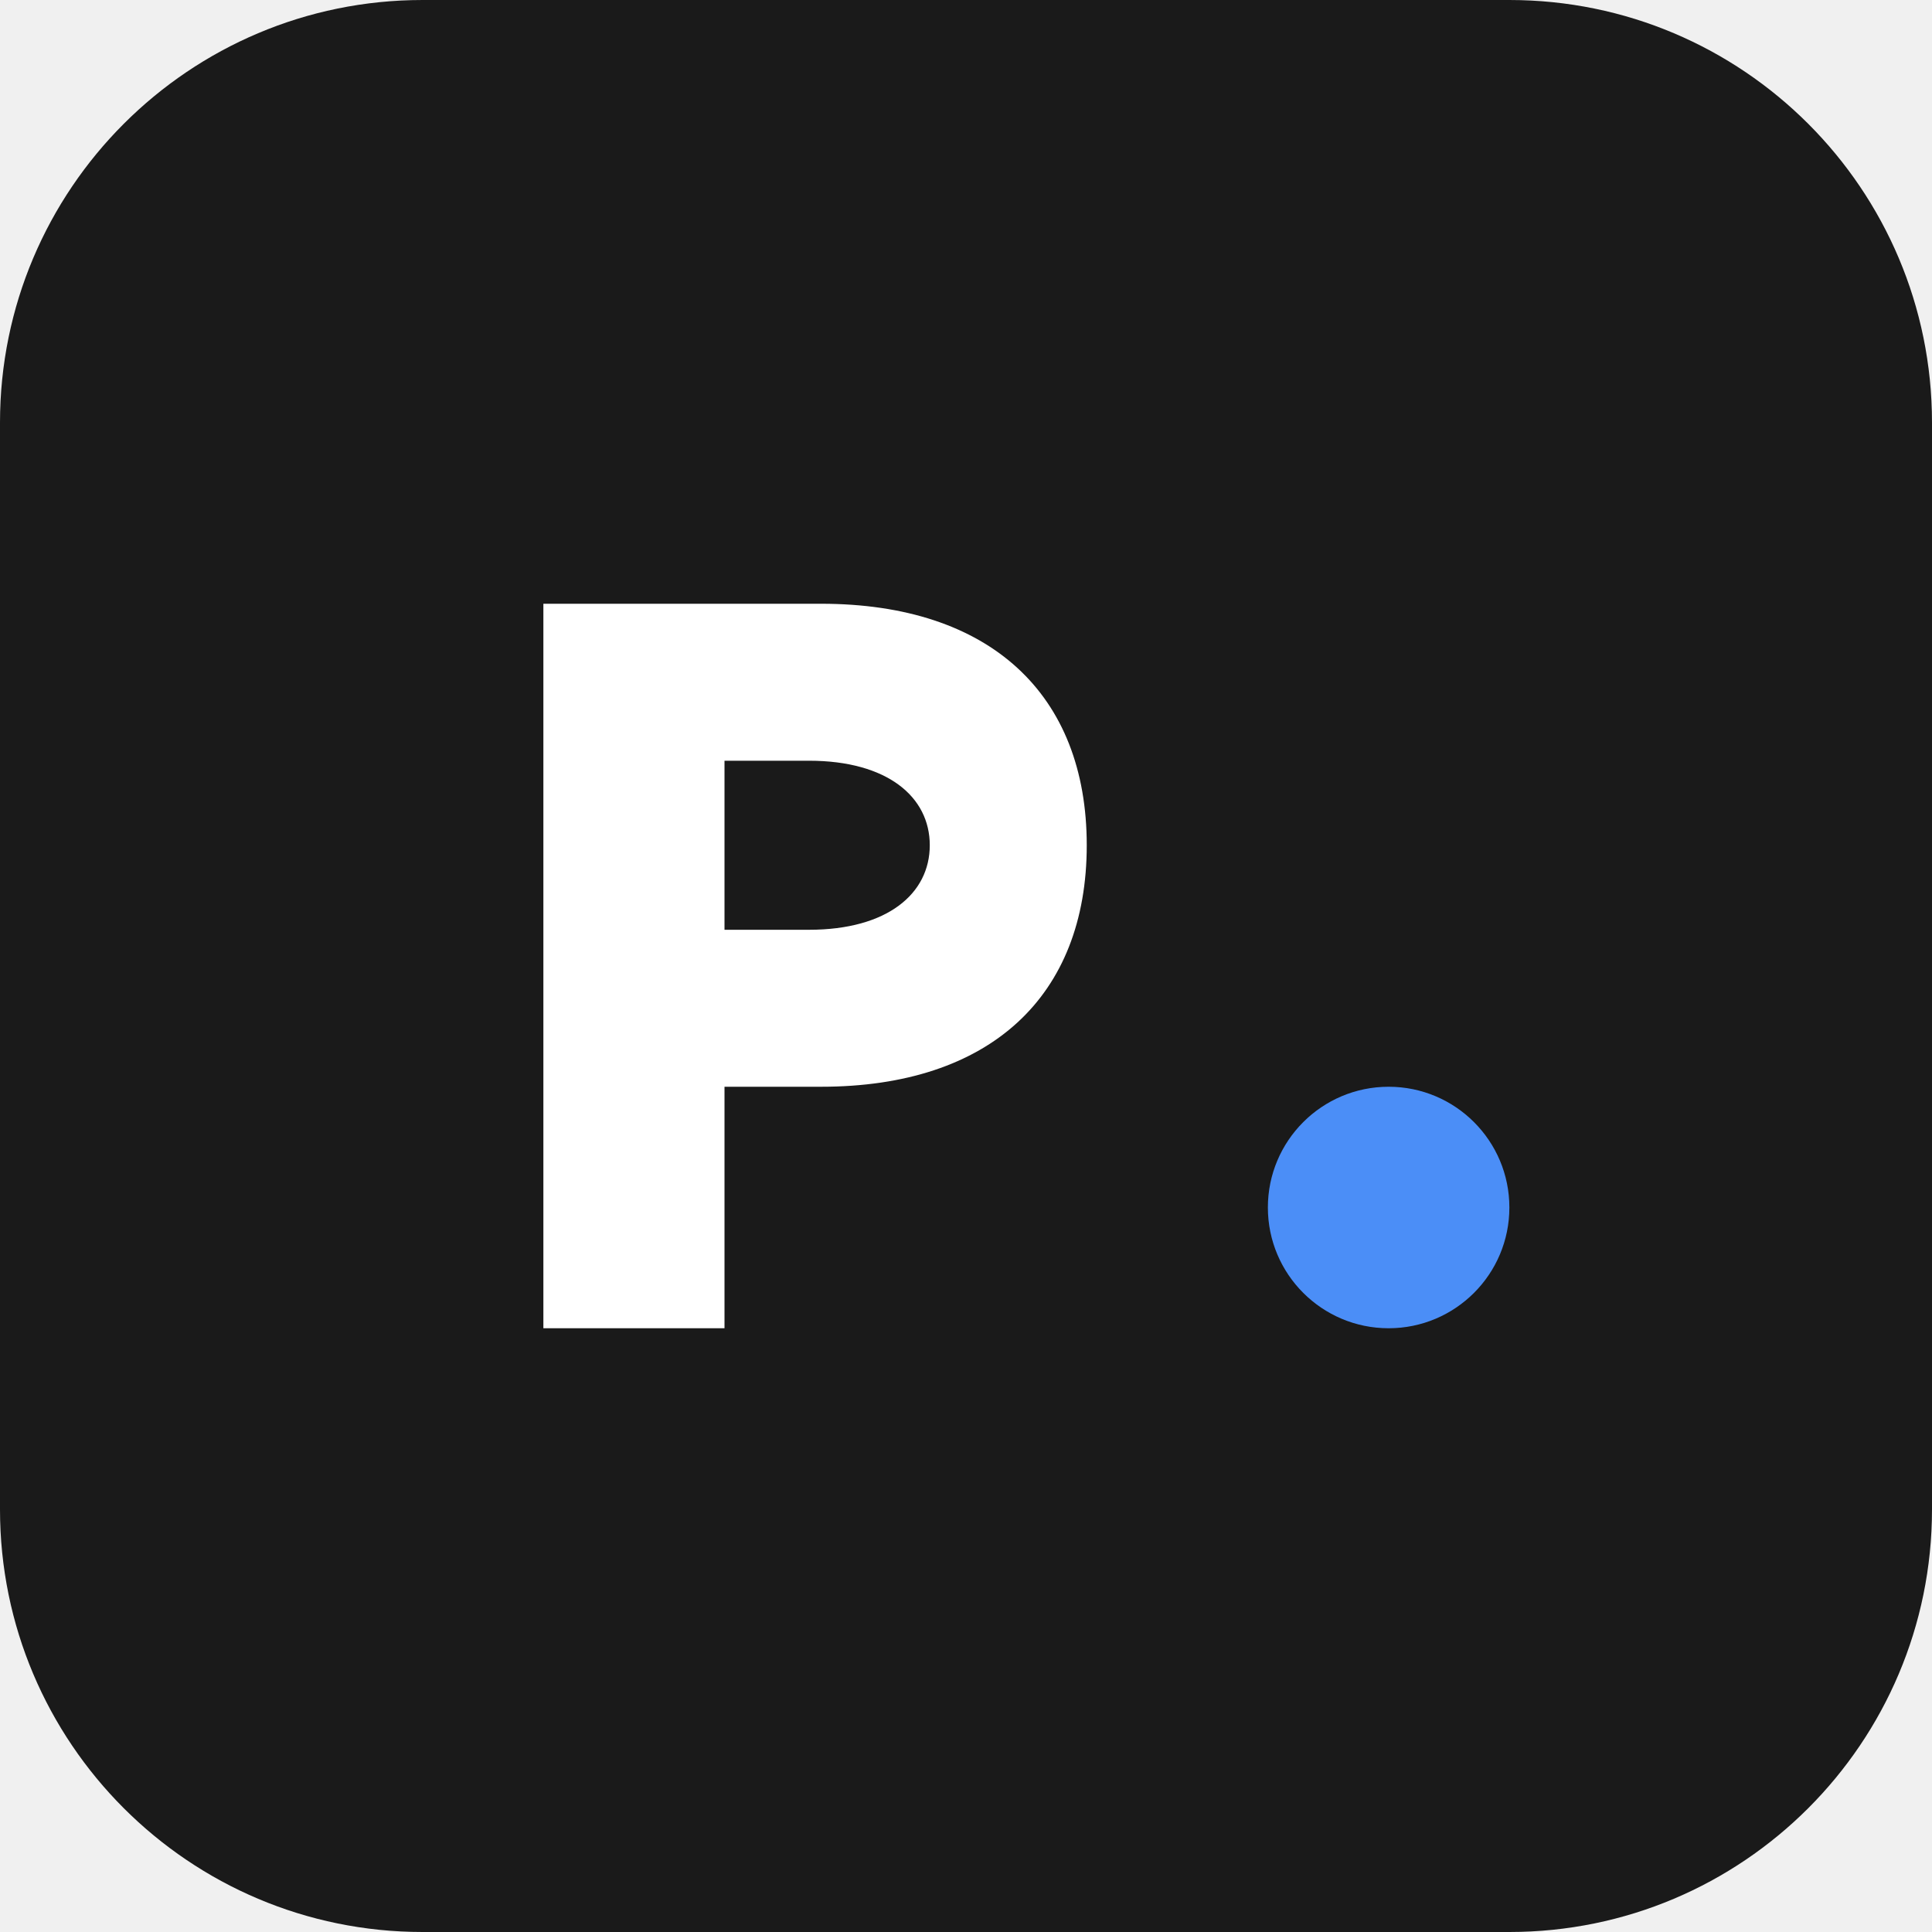
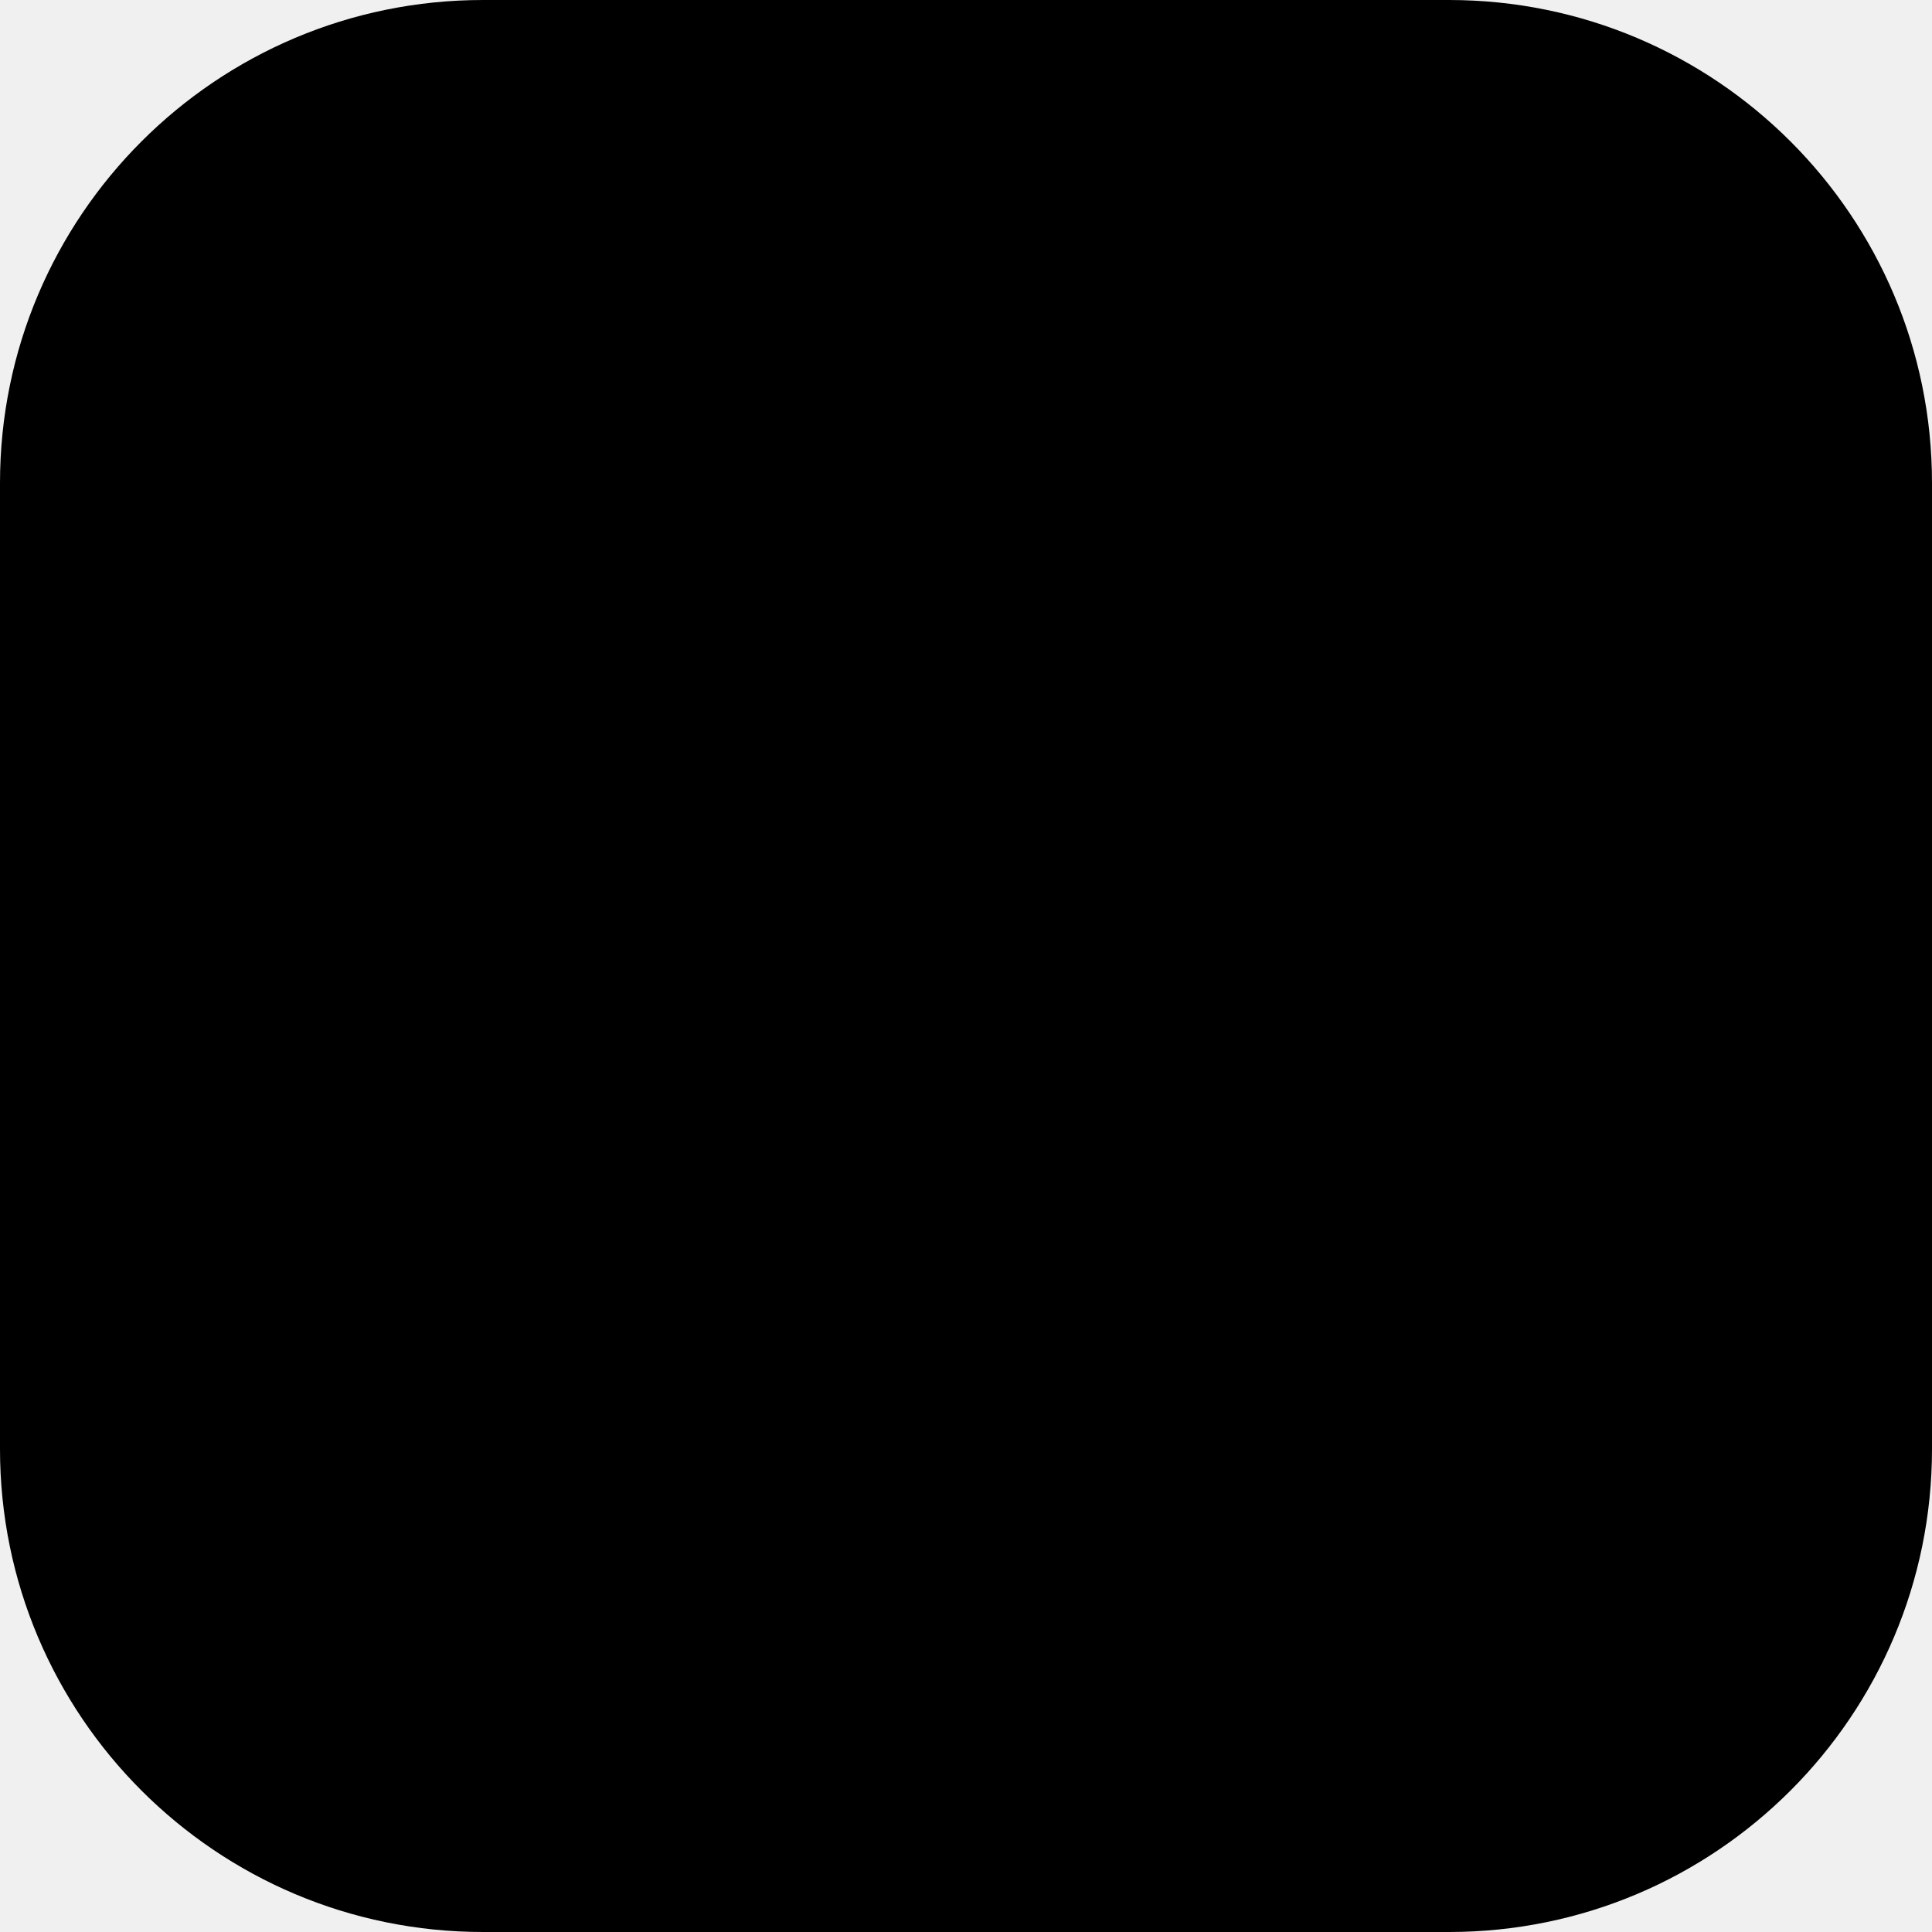
<svg xmlns="http://www.w3.org/2000/svg" viewBox="0 0 32 32" role="img" aria-label="newui">
-   <rect width="32" height="32" rx="7" fill="#1a1a1a" />
-   <path d="M9 22V10h4.6c2.8 0 4.4 1.5 4.4 4s-1.6 4-4.4 4H12v4H9zm3-6.6h1.4c1.3 0 2-.6 2-1.4s-.7-1.4-2-1.4H12v2.8z" fill="#fff" />
-   <circle cx="23" cy="20" r="2" fill="#4b8ef7" />
+   <style>:root { color-scheme: light dark; }</style>
+   <rect width="32" height="32" rx="8" fill="CanvasText" />
+   <path d="M9 23V9h3l8 9V9h3v14h-3l-8-9v9z" fill="Canvas" />
</svg>
